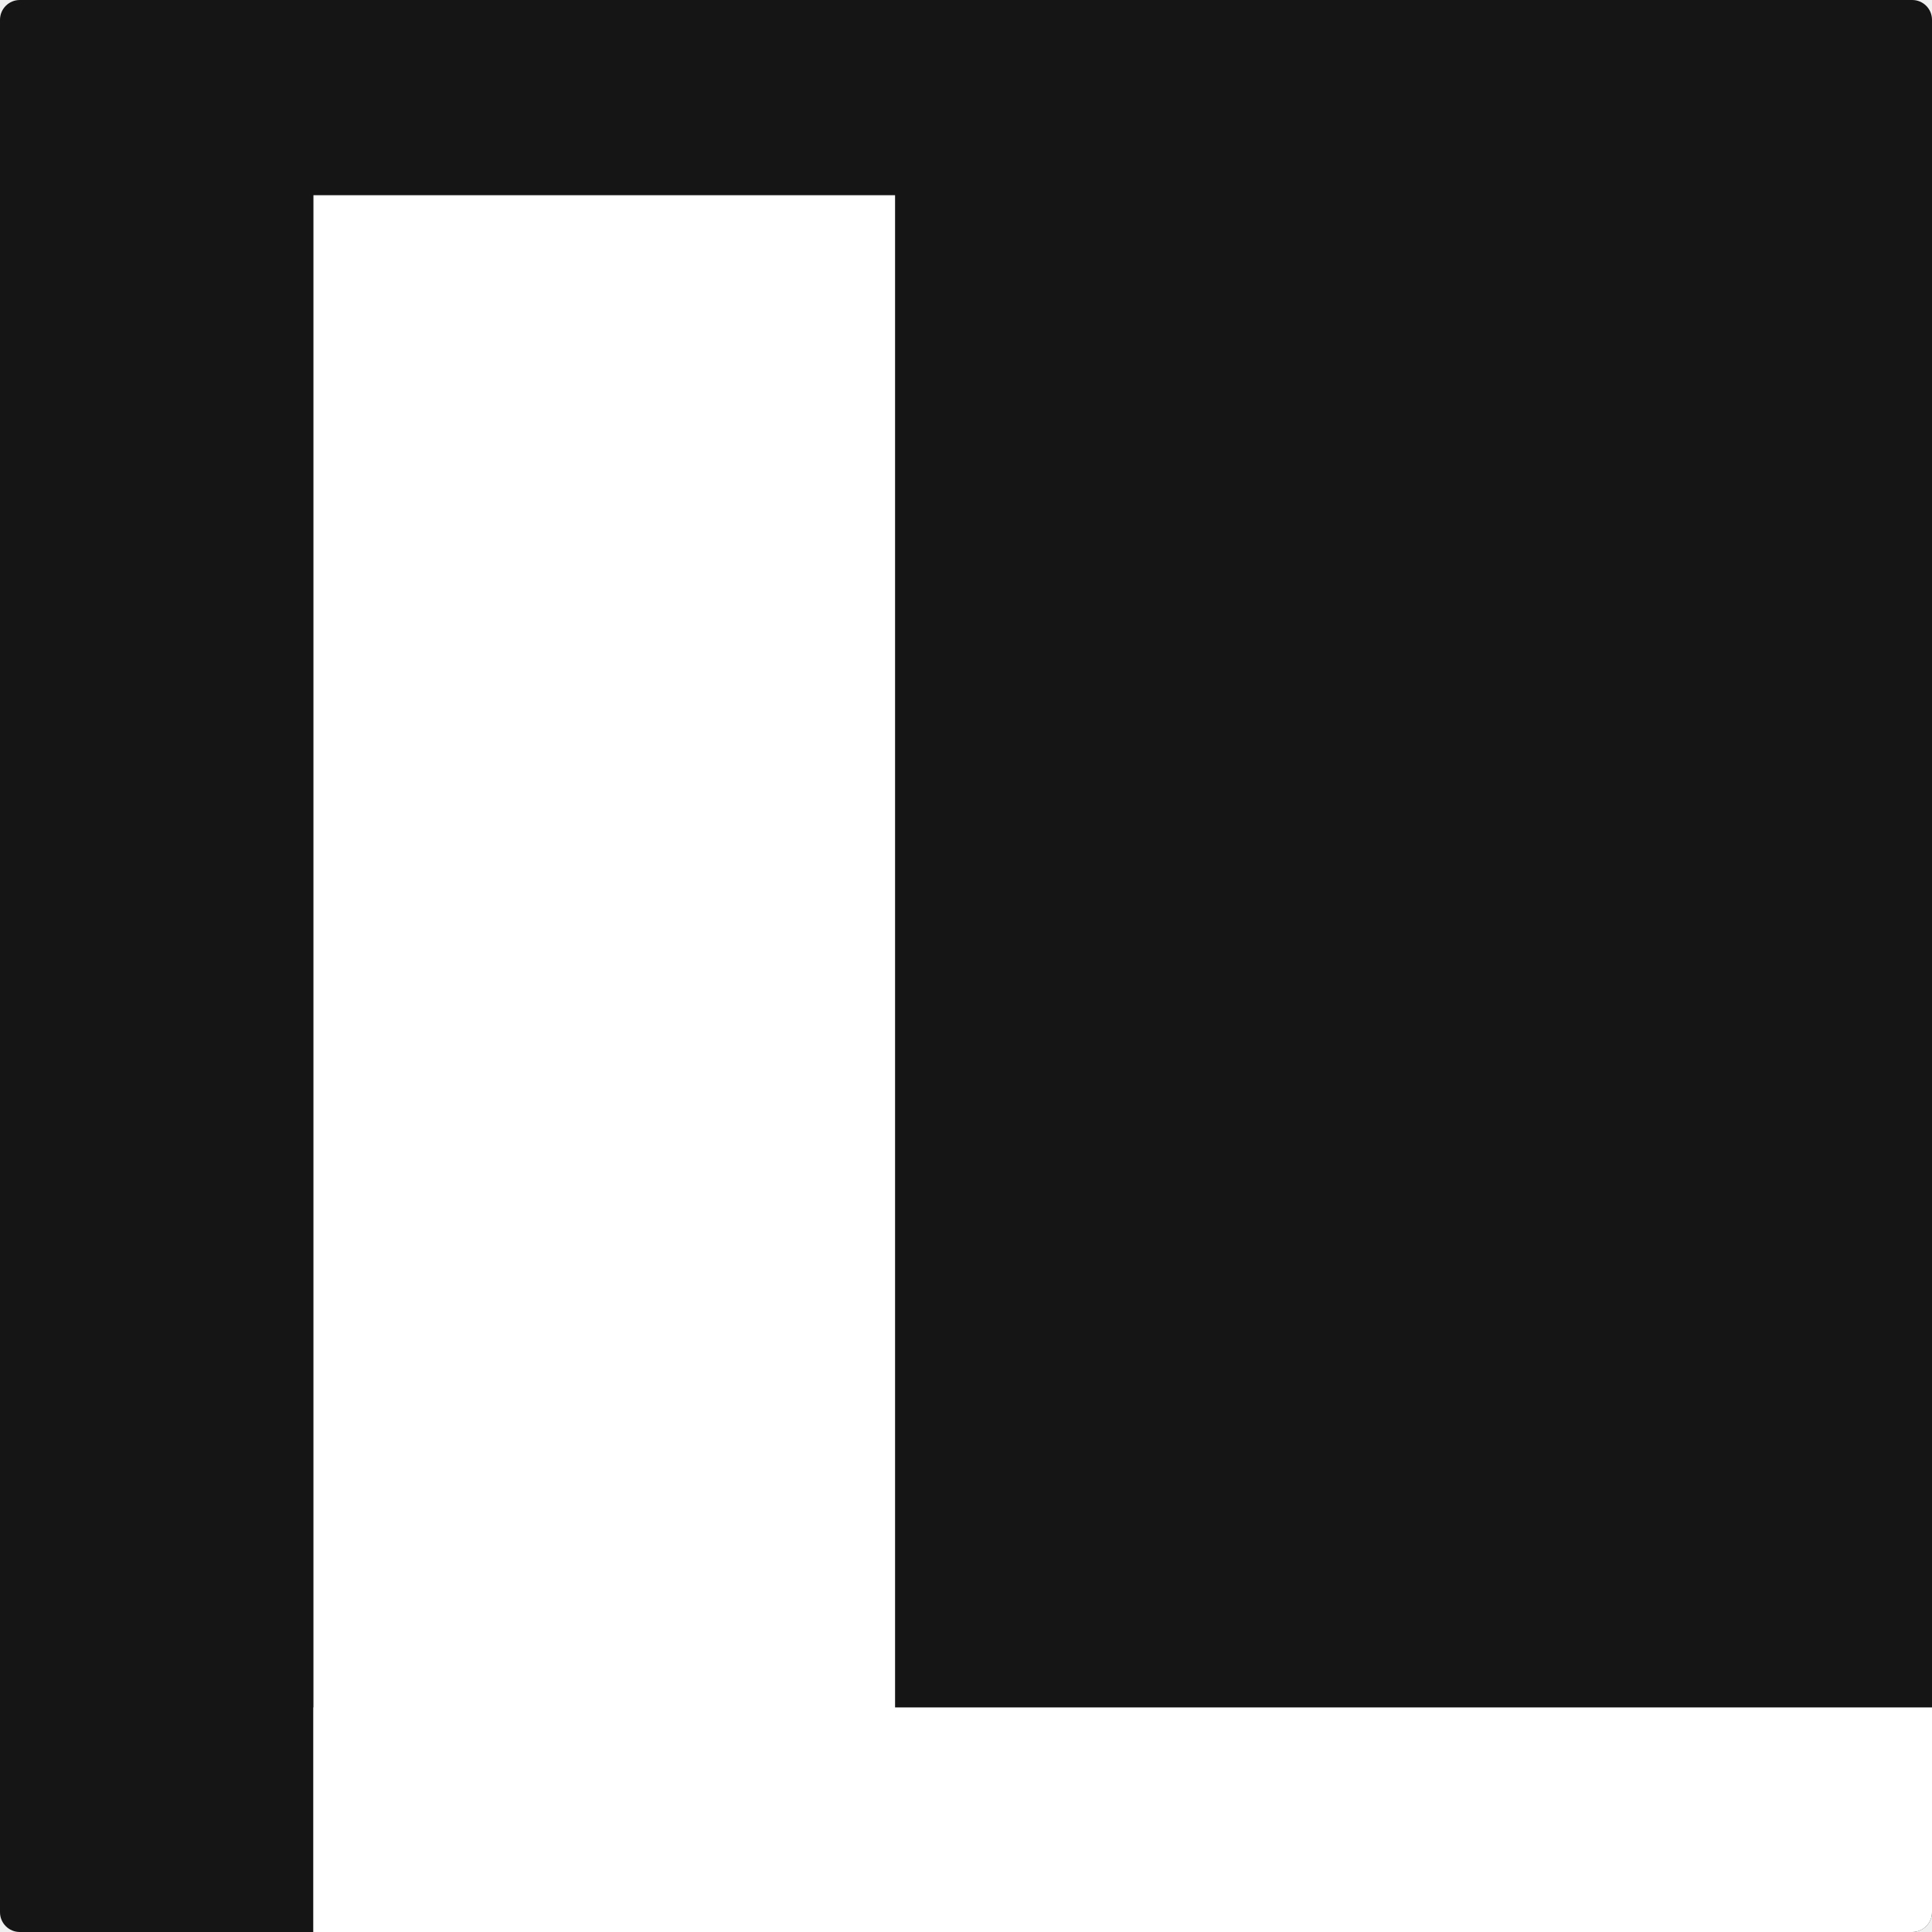
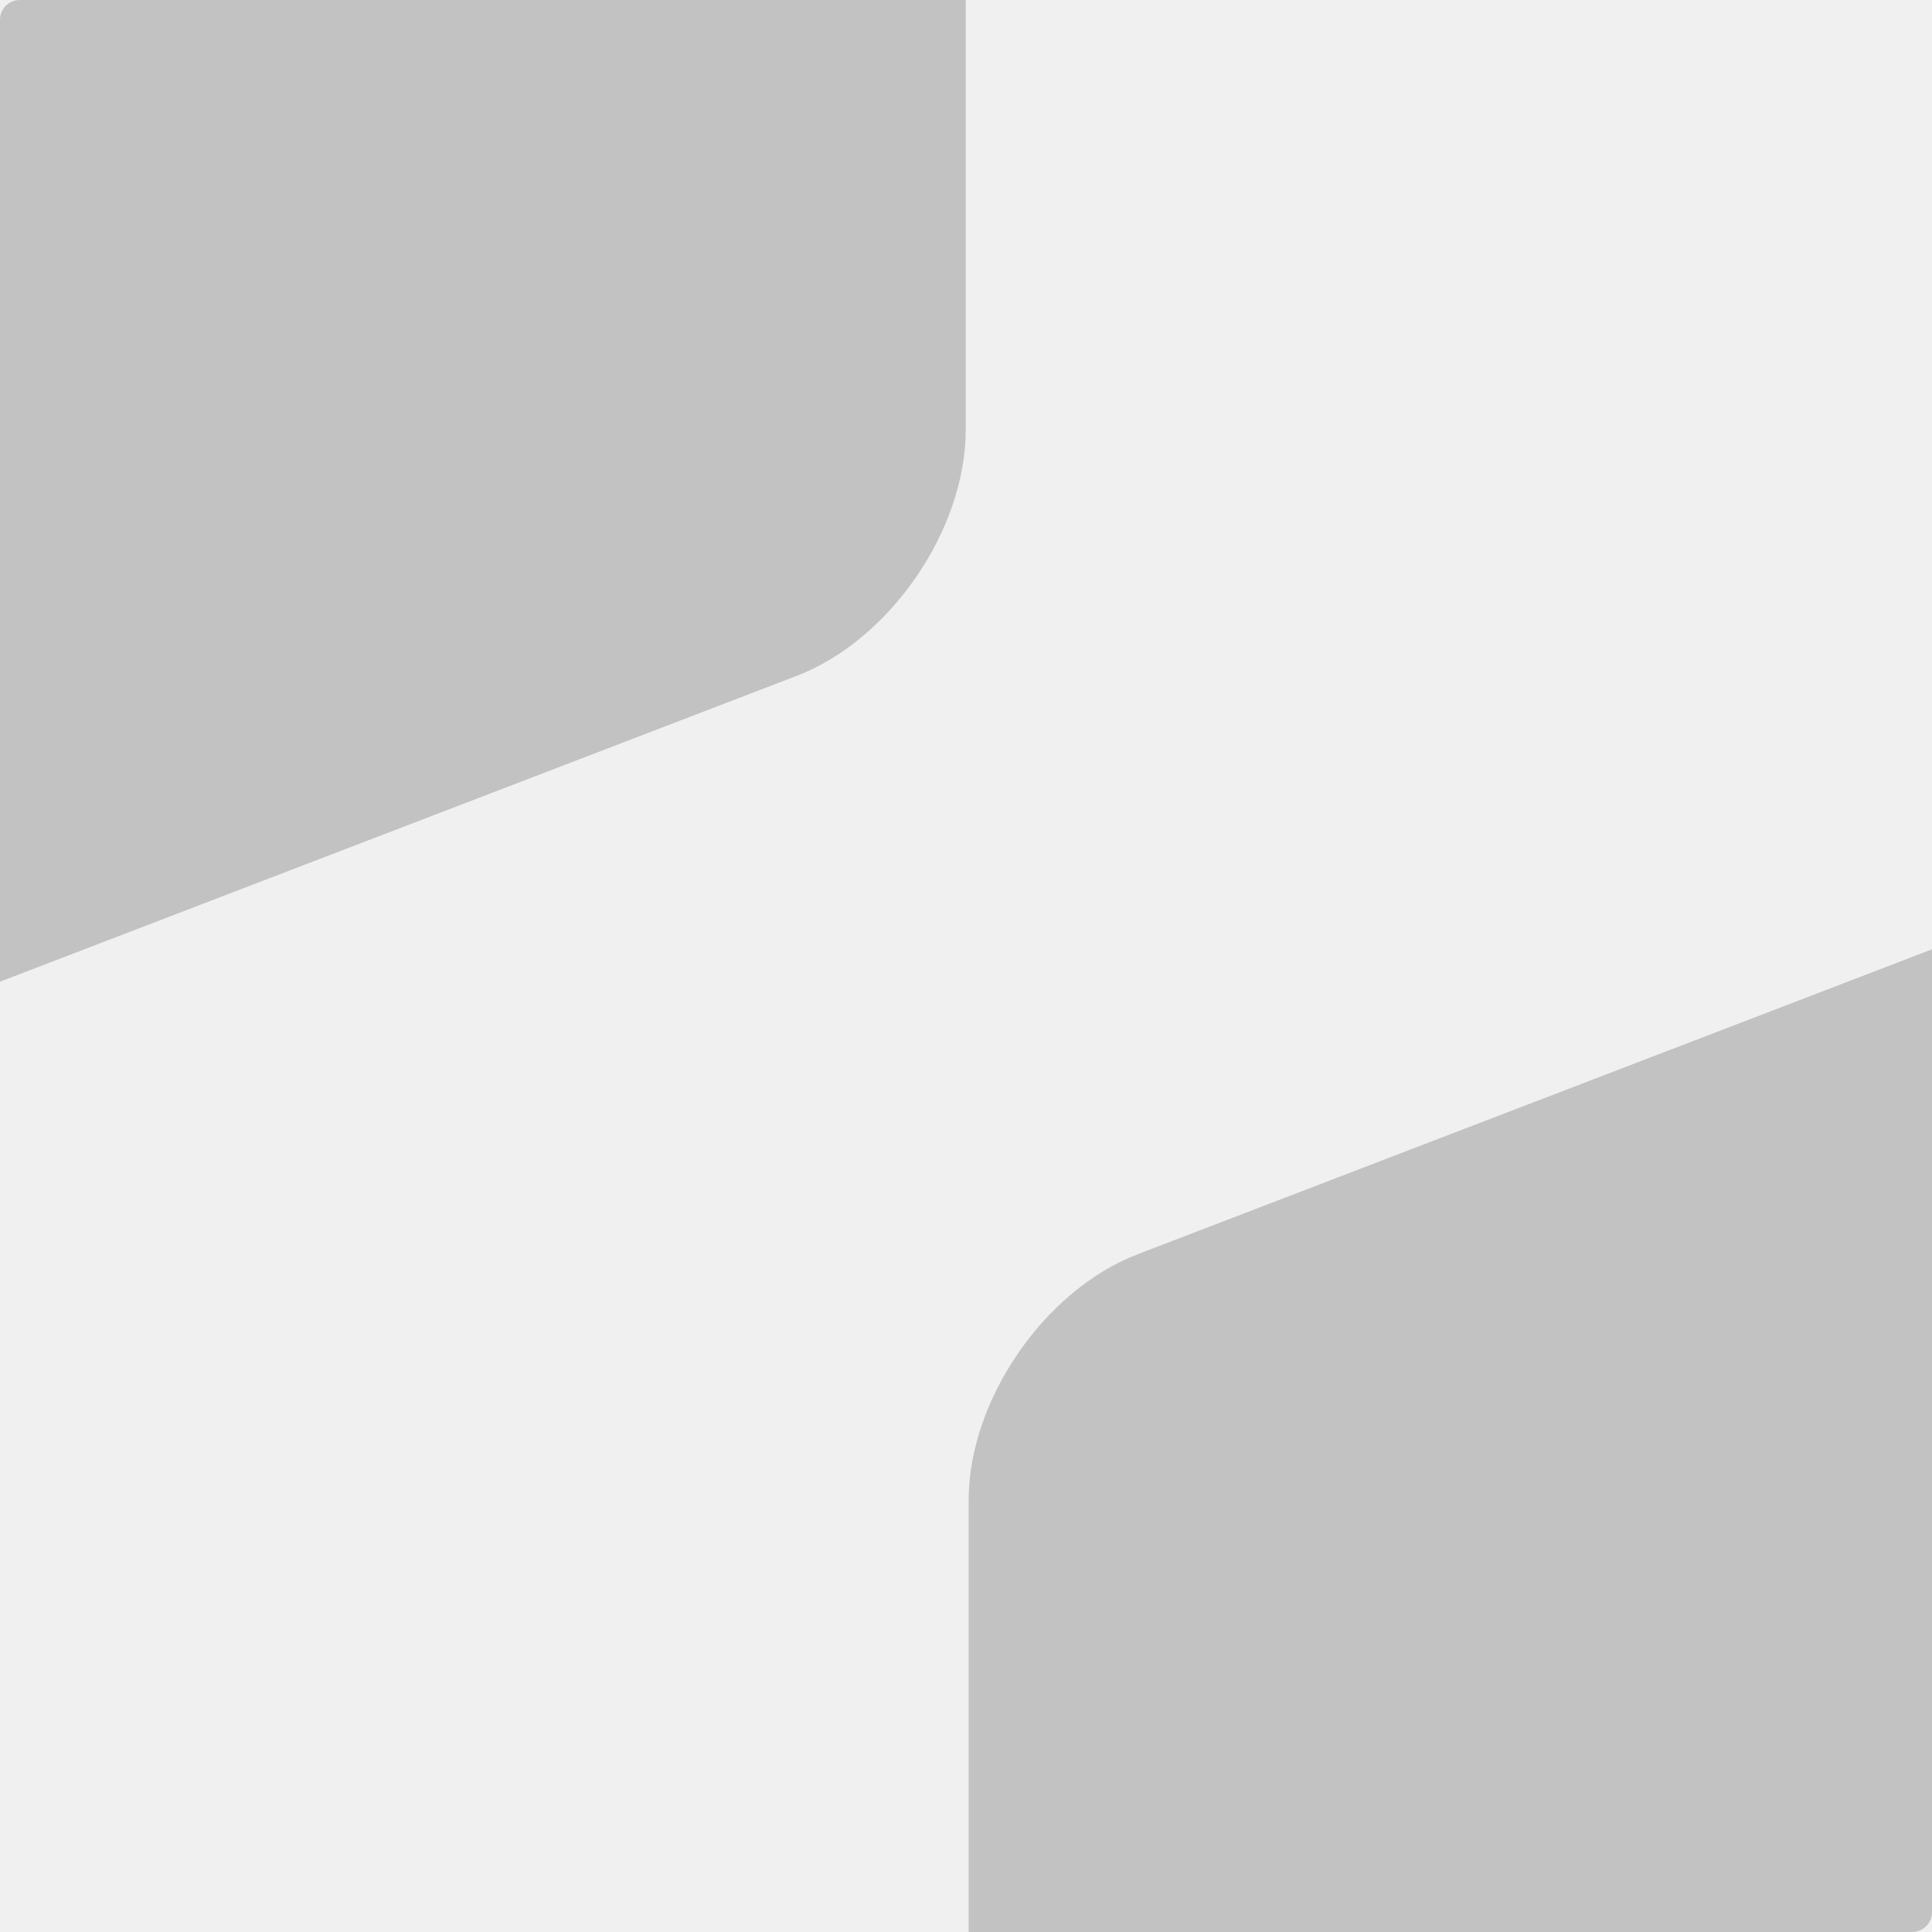
<svg xmlns="http://www.w3.org/2000/svg" width="2048" height="2048" viewBox="0 0 2048 2048" fill="none">
-   <g clip-path="url(#clip0_106_37)">
-     <path d="M3291.68 -656.259H-654.221V3289.64H3291.68V-656.259Z" fill="#151515" />
-     <path d="M948.802 206.906H332.255V2426.47H948.802V206.906Z" fill="white" />
-     <path d="M2428.51 1809.93H332.255V2426.48H2428.51V1809.93Z" fill="white" />
+   <g clip-path="url(#clip0_165_71)">
+     <rect width="2111.08" height="1303.62" rx="191.917" transform="matrix(-0.93358 0.358368 0 1 1023.68 -655.946)" fill="#151515" fill-opacity="0.21" />
+     <rect width="2111.08" height="1303.62" rx="191.917" transform="matrix(-0.93358 0.358368 0 1 2997.68 641.776)" fill="#151515" fill-opacity="0.21" />
  </g>
  <defs>
-     <clipPath id="clip0_106_37">
+     <clipPath id="clip0_165_71">
      <rect width="2048" height="2048" rx="21" transform="matrix(-1 0 0 1 2048 0)" fill="white" />
    </clipPath>
  </defs>
</svg>
